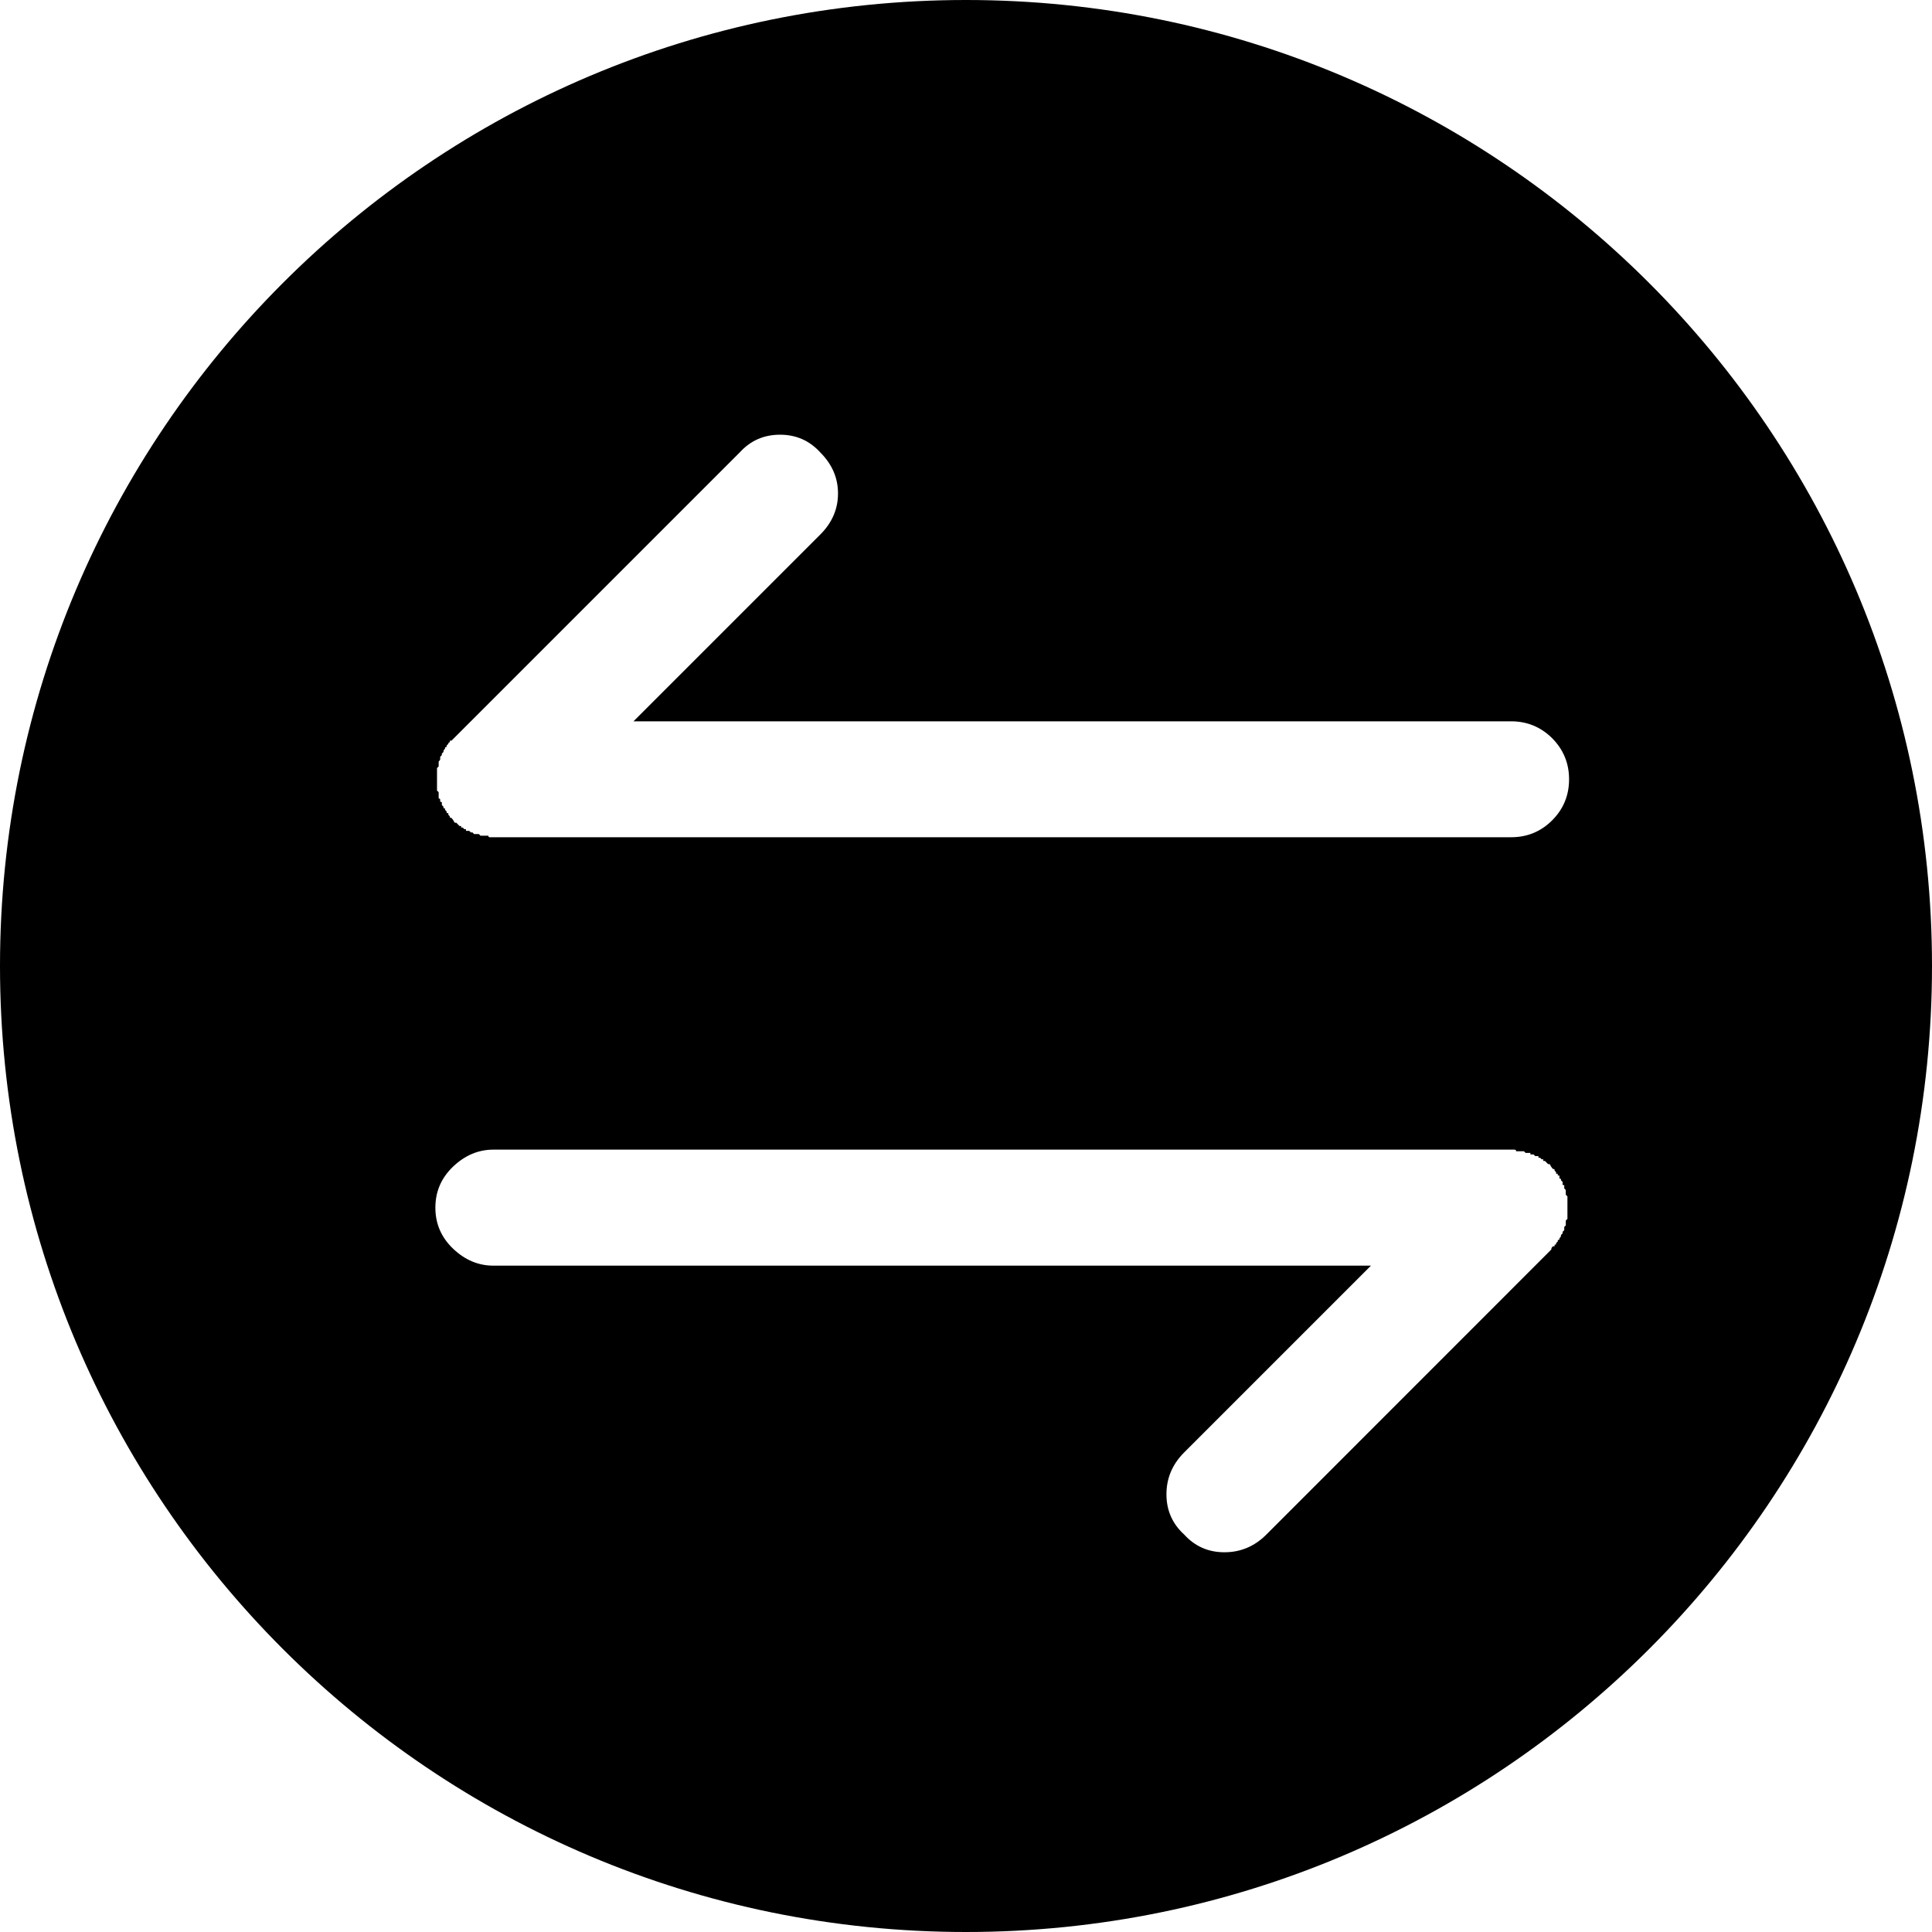
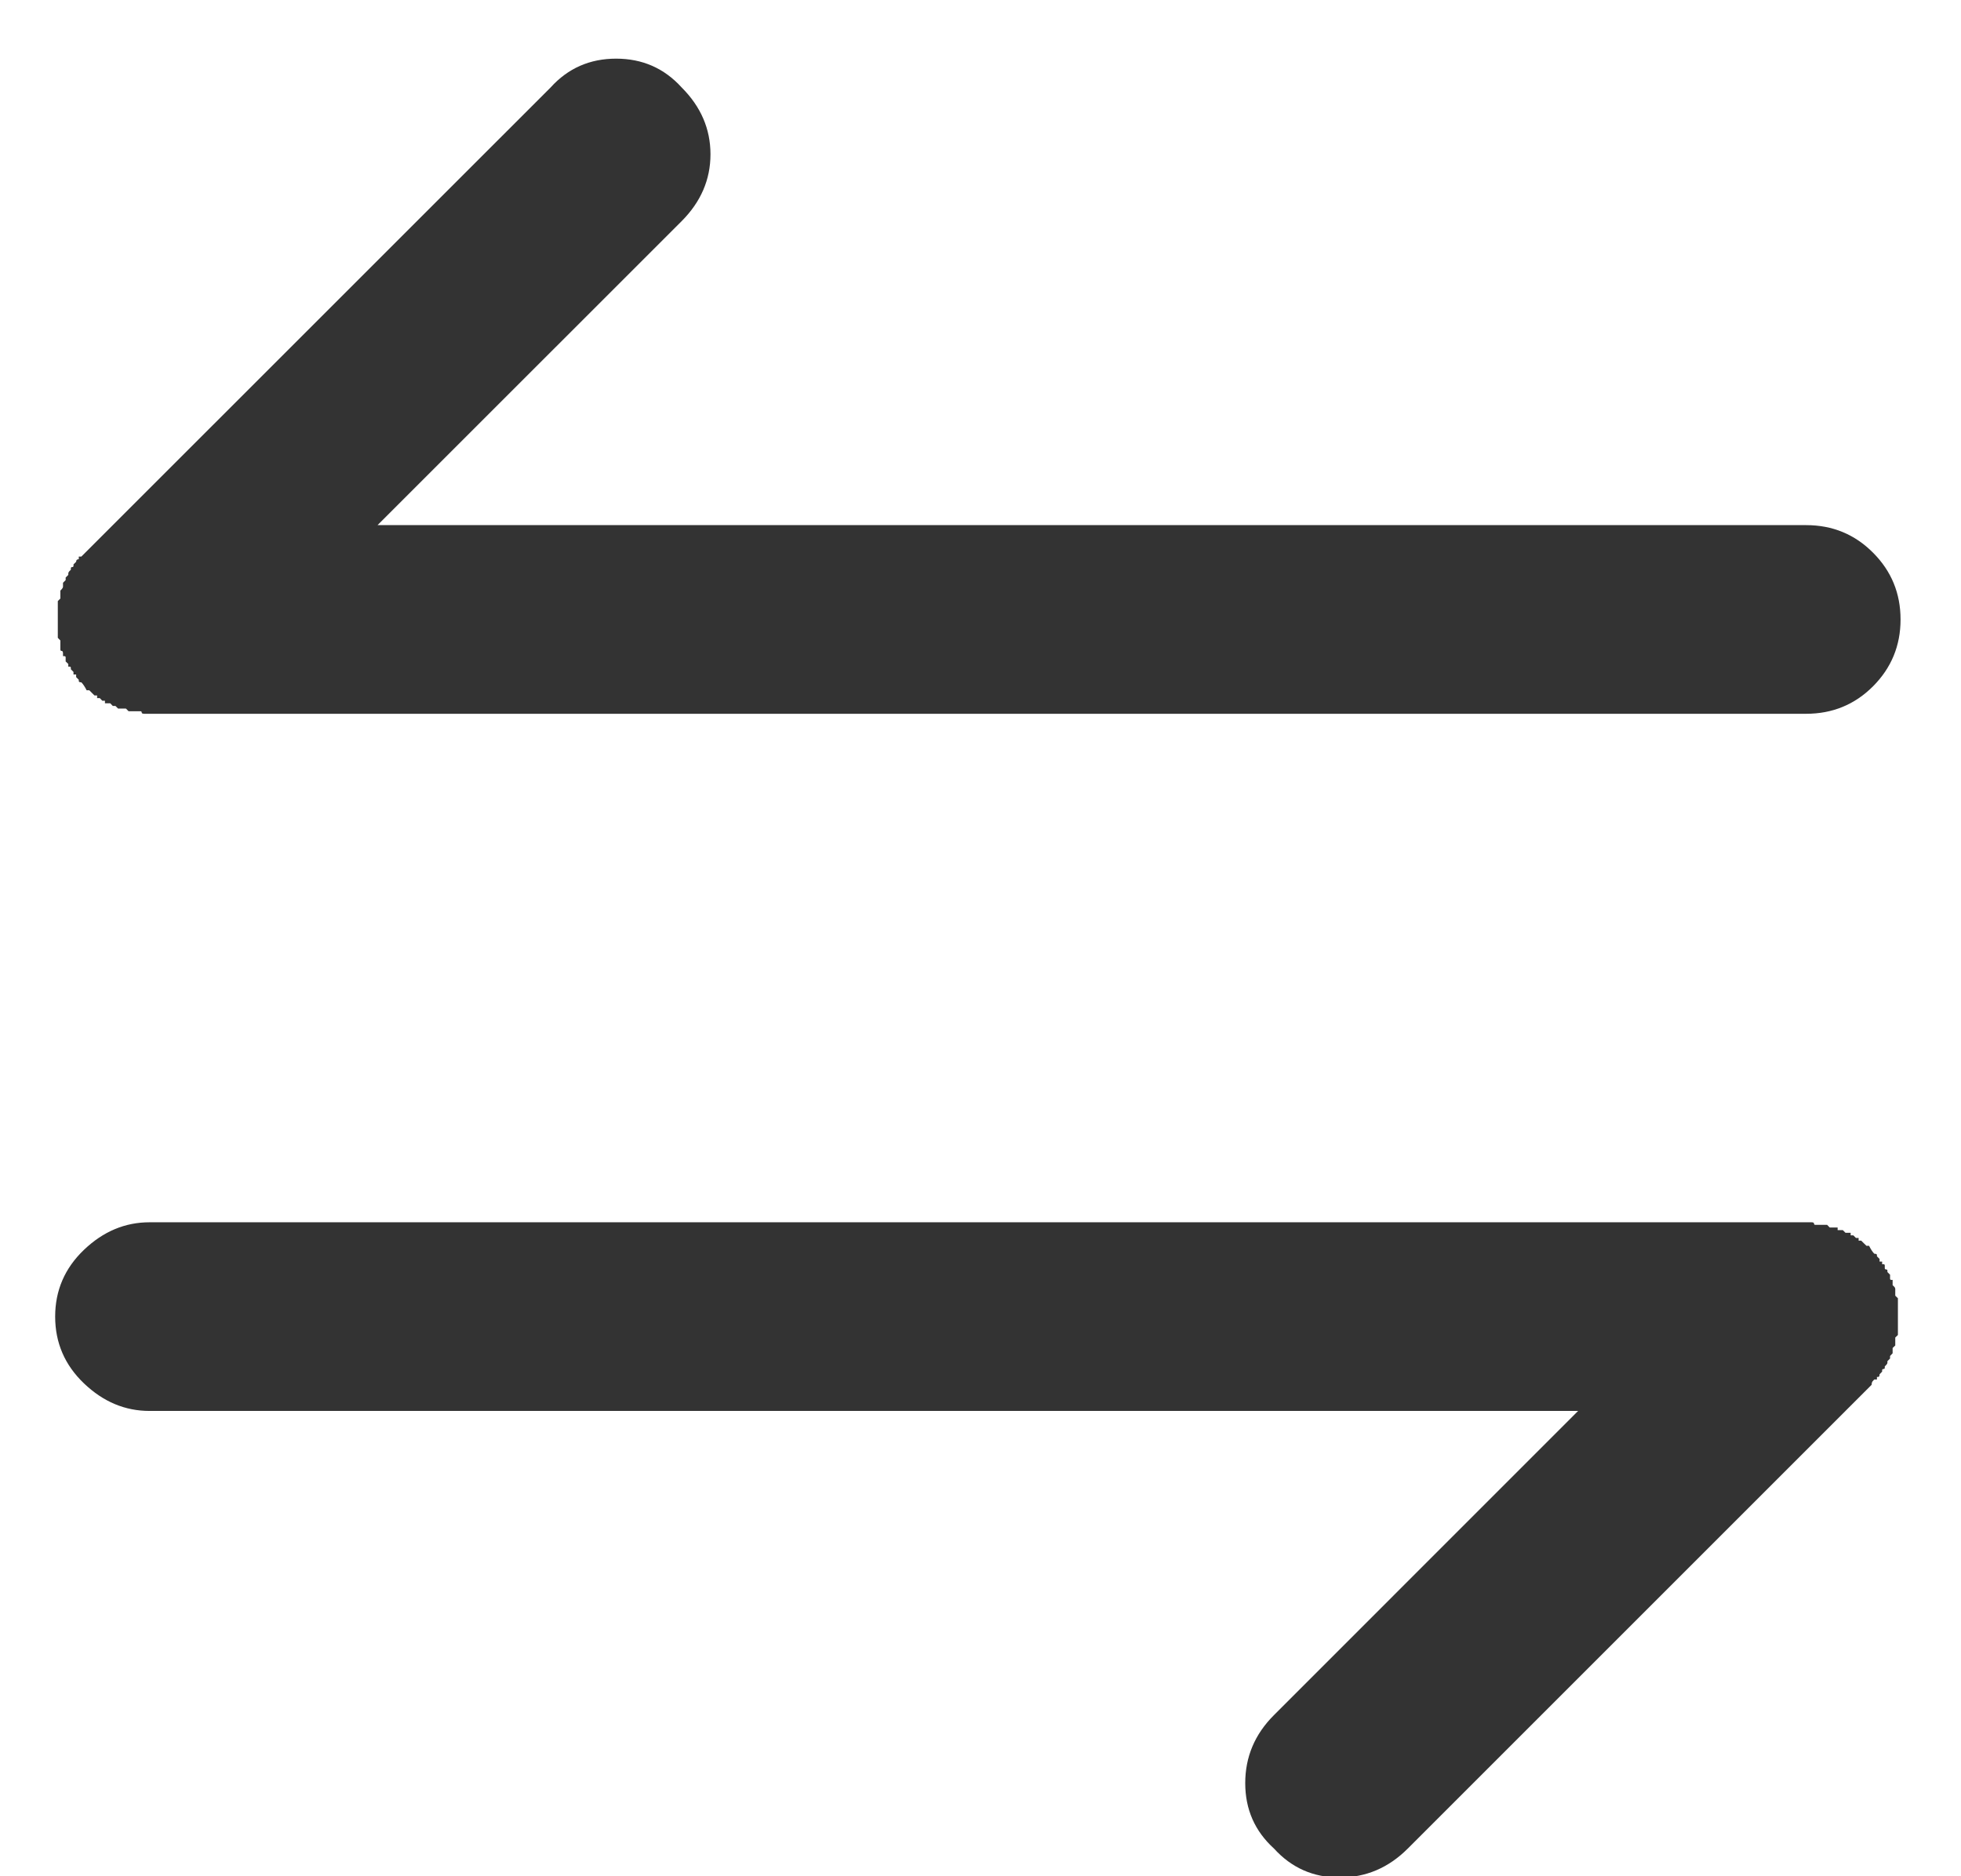
- <svg xmlns="http://www.w3.org/2000/svg" width="20px" height="20px" viewBox="0 0 20 20" version="1.1">
-   <defs />
+ <svg xmlns="http://www.w3.org/2000/svg" width="23px" height="22px" viewBox="0 0 23 22" version="1.1">
  <g id="Symbols" stroke="none" stroke-width="1" fill="none" fill-rule="evenodd">
-     <g id="Icon-/-Switch" transform="translate(-2, -2)" fill="#000000" fill-rule="nonzero">
-       <g id="swap" transform="translate(2, 2)">
-         <path d="M10,20 C15.523,20 20,15.523 20,10 C20,4.477 15.523,0 10,0 C4.477,0 0,4.477 0,10 C0,15.523 4.477,20 10,20 Z M5.074,8.667 C5.063,8.667 5.057,8.665 5.057,8.659 C5.057,8.654 5.055,8.651 5.049,8.651 L4.974,8.651 L4.957,8.634 L4.907,8.634 L4.891,8.617 L4.874,8.617 L4.857,8.601 L4.824,8.601 L4.824,8.584 L4.807,8.584 L4.791,8.567 L4.774,8.567 L4.774,8.551 L4.757,8.551 L4.724,8.517 L4.707,8.517 C4.696,8.495 4.685,8.479 4.674,8.467 C4.663,8.467 4.657,8.465 4.657,8.459 L4.657,8.451 L4.641,8.434 L4.641,8.417 L4.624,8.417 L4.624,8.401 L4.607,8.384 L4.607,8.376 C4.607,8.37 4.604,8.367 4.599,8.367 L4.591,8.367 L4.591,8.351 L4.574,8.334 L4.574,8.309 C4.574,8.304 4.571,8.301 4.566,8.301 L4.557,8.301 L4.557,8.284 C4.557,8.273 4.554,8.267 4.549,8.267 C4.543,8.267 4.541,8.265 4.541,8.259 L4.541,8.201 L4.524,8.184 L4.524,7.951 L4.541,7.934 L4.541,7.884 C4.552,7.873 4.557,7.865 4.557,7.859 L4.557,7.834 L4.574,7.817 L4.574,7.801 L4.591,7.784 L4.591,7.776 C4.591,7.77 4.593,7.765 4.599,7.759 L4.607,7.751 L4.607,7.742 C4.607,7.737 4.61,7.734 4.616,7.734 C4.621,7.734 4.624,7.731 4.624,7.726 L4.624,7.717 L4.641,7.701 C4.641,7.69 4.646,7.684 4.657,7.684 L4.657,7.667 L4.674,7.667 L7.658,4.683 C7.769,4.561 7.908,4.5 8.075,4.5 C8.241,4.5 8.38,4.561 8.491,4.683 C8.614,4.806 8.675,4.947 8.675,5.108 C8.675,5.27 8.614,5.411 8.491,5.534 L6.558,7.467 L15.643,7.467 C15.809,7.467 15.951,7.526 16.068,7.642 C16.184,7.759 16.243,7.901 16.243,8.067 C16.243,8.234 16.184,8.376 16.068,8.492 C15.951,8.609 15.809,8.667 15.643,8.667 L5.074,8.667 Z M15.676,11.901 C15.687,11.901 15.693,11.904 15.693,11.91 C15.693,11.915 15.695,11.918 15.701,11.918 L15.776,11.918 L15.793,11.935 L15.843,11.935 L15.843,11.951 L15.876,11.951 L15.893,11.968 L15.926,11.968 L15.926,11.985 L15.943,11.985 L15.959,12.001 L15.976,12.001 L15.976,12.018 L15.993,12.018 L16.026,12.051 L16.043,12.051 C16.054,12.074 16.065,12.09 16.076,12.101 C16.087,12.101 16.093,12.104 16.093,12.11 L16.093,12.118 L16.109,12.135 L16.109,12.151 L16.126,12.151 L16.126,12.168 L16.134,12.168 C16.14,12.168 16.143,12.171 16.143,12.176 L16.143,12.193 C16.143,12.199 16.146,12.201 16.151,12.201 C16.157,12.201 16.159,12.204 16.159,12.21 L16.159,12.218 L16.176,12.235 L16.176,12.26 C16.176,12.265 16.179,12.268 16.184,12.268 L16.193,12.268 L16.193,12.302 L16.201,12.31 C16.207,12.315 16.209,12.321 16.209,12.327 L16.209,12.368 L16.226,12.385 L16.226,12.618 L16.209,12.635 L16.209,12.685 L16.193,12.702 L16.193,12.735 L16.176,12.752 L16.176,12.768 L16.159,12.785 L16.159,12.793 C16.159,12.799 16.157,12.804 16.151,12.81 L16.143,12.818 L16.143,12.827 C16.143,12.832 16.14,12.835 16.134,12.835 C16.129,12.835 16.126,12.838 16.126,12.843 L16.126,12.852 L16.109,12.868 C16.109,12.879 16.107,12.885 16.101,12.885 L16.093,12.885 L16.093,12.902 L16.076,12.902 L16.068,12.91 C16.062,12.916 16.059,12.924 16.059,12.935 L13.109,15.886 C12.987,16.008 12.842,16.069 12.675,16.069 C12.509,16.069 12.37,16.008 12.259,15.886 C12.136,15.774 12.075,15.635 12.075,15.469 C12.075,15.302 12.136,15.158 12.259,15.035 L14.192,13.102 L5.107,13.102 C4.952,13.102 4.813,13.043 4.691,12.927 C4.568,12.81 4.507,12.668 4.507,12.502 C4.507,12.335 4.568,12.193 4.691,12.076 C4.813,11.96 4.952,11.901 5.107,11.901 L15.676,11.901 Z" id="Oval-4" />
+     <g id="Read-/-Full-screen" transform="translate(-334, -25)" fill="#333333">
+       <g id="Switch-mode" transform="translate(330, 21)">
+         <path d="M5.692,12.373 C5.672,12.373 5.662,12.368 5.662,12.358 C5.662,12.348 5.656,12.343 5.646,12.343 L5.508,12.343 L5.477,12.312 L5.385,12.312 L5.354,12.281 L5.323,12.281 L5.293,12.25 L5.231,12.25 L5.231,12.22 L5.2,12.22 L5.17,12.189 L5.139,12.189 L5.139,12.158 L5.108,12.158 L5.047,12.097 L5.016,12.097 C4.995,12.056 4.975,12.025 4.954,12.004 C4.934,12.004 4.924,11.999 4.924,11.989 L4.924,11.974 L4.893,11.943 L4.893,11.912 L4.862,11.912 L4.862,11.882 L4.831,11.851 L4.831,11.835 C4.831,11.825 4.826,11.82 4.816,11.82 L4.801,11.82 L4.801,11.789 L4.77,11.759 L4.77,11.712 C4.77,11.702 4.765,11.697 4.755,11.697 L4.739,11.697 L4.739,11.666 C4.739,11.646 4.734,11.636 4.724,11.636 C4.714,11.636 4.708,11.63 4.708,11.62 L4.708,11.513 L4.678,11.482 L4.678,11.051 L4.708,11.021 L4.708,10.928 C4.729,10.908 4.739,10.893 4.739,10.882 L4.739,10.836 L4.77,10.805 L4.77,10.775 L4.801,10.744 L4.801,10.729 C4.801,10.718 4.806,10.708 4.816,10.698 L4.831,10.683 L4.831,10.667 C4.831,10.657 4.837,10.652 4.847,10.652 C4.857,10.652 4.862,10.647 4.862,10.636 L4.862,10.621 L4.893,10.59 C4.893,10.57 4.903,10.56 4.924,10.56 L4.924,10.529 L4.954,10.529 L10.458,5.026 C10.662,4.8 10.919,4.688 11.226,4.688 C11.534,4.688 11.79,4.8 11.995,5.026 C12.22,5.251 12.333,5.512 12.333,5.81 C12.333,6.107 12.22,6.368 11.995,6.594 L8.428,10.16 L25.184,10.16 C25.491,10.16 25.753,10.267 25.968,10.483 C26.183,10.698 26.291,10.959 26.291,11.267 C26.291,11.574 26.183,11.835 25.968,12.051 C25.753,12.266 25.491,12.373 25.184,12.373 L5.692,12.373 Z M25.245,18.338 C25.266,18.338 25.276,18.343 25.276,18.353 C25.276,18.363 25.281,18.368 25.291,18.368 L25.43,18.368 L25.46,18.399 L25.553,18.399 L25.553,18.43 L25.614,18.43 L25.645,18.461 L25.706,18.461 L25.706,18.491 L25.737,18.491 L25.768,18.522 L25.799,18.522 L25.799,18.553 L25.829,18.553 L25.891,18.614 L25.922,18.614 C25.942,18.655 25.963,18.686 25.983,18.707 C26.004,18.707 26.014,18.712 26.014,18.722 L26.014,18.737 L26.045,18.768 L26.045,18.799 L26.075,18.799 L26.075,18.83 L26.091,18.83 C26.101,18.83 26.106,18.835 26.106,18.845 L26.106,18.876 C26.106,18.886 26.111,18.891 26.121,18.891 C26.132,18.891 26.137,18.896 26.137,18.906 L26.137,18.922 L26.168,18.953 L26.168,18.999 C26.168,19.009 26.173,19.014 26.183,19.014 L26.198,19.014 L26.198,19.076 L26.214,19.091 C26.224,19.101 26.229,19.111 26.229,19.122 L26.229,19.199 L26.26,19.229 L26.26,19.66 L26.229,19.69 L26.229,19.783 L26.198,19.813 L26.198,19.875 L26.168,19.906 L26.168,19.936 L26.137,19.967 L26.137,19.982 C26.137,19.993 26.132,20.003 26.121,20.013 L26.106,20.029 L26.106,20.044 C26.106,20.054 26.101,20.059 26.091,20.059 C26.08,20.059 26.075,20.064 26.075,20.075 L26.075,20.09 L26.045,20.121 C26.045,20.141 26.039,20.152 26.029,20.152 L26.014,20.152 L26.014,20.182 L25.983,20.182 L25.968,20.198 C25.957,20.208 25.952,20.223 25.952,20.244 L20.511,25.685 C20.285,25.911 20.019,26.024 19.711,26.024 C19.404,26.024 19.148,25.911 18.943,25.685 C18.717,25.48 18.605,25.224 18.605,24.917 C18.605,24.609 18.717,24.343 18.943,24.118 L22.509,20.551 L5.754,20.551 C5.467,20.551 5.211,20.444 4.985,20.228 C4.76,20.013 4.647,19.752 4.647,19.444 C4.647,19.137 4.76,18.876 4.985,18.661 C5.211,18.445 5.467,18.338 5.754,18.338 L25.245,18.338 Z" id="swap" />
      </g>
    </g>
  </g>
</svg>
